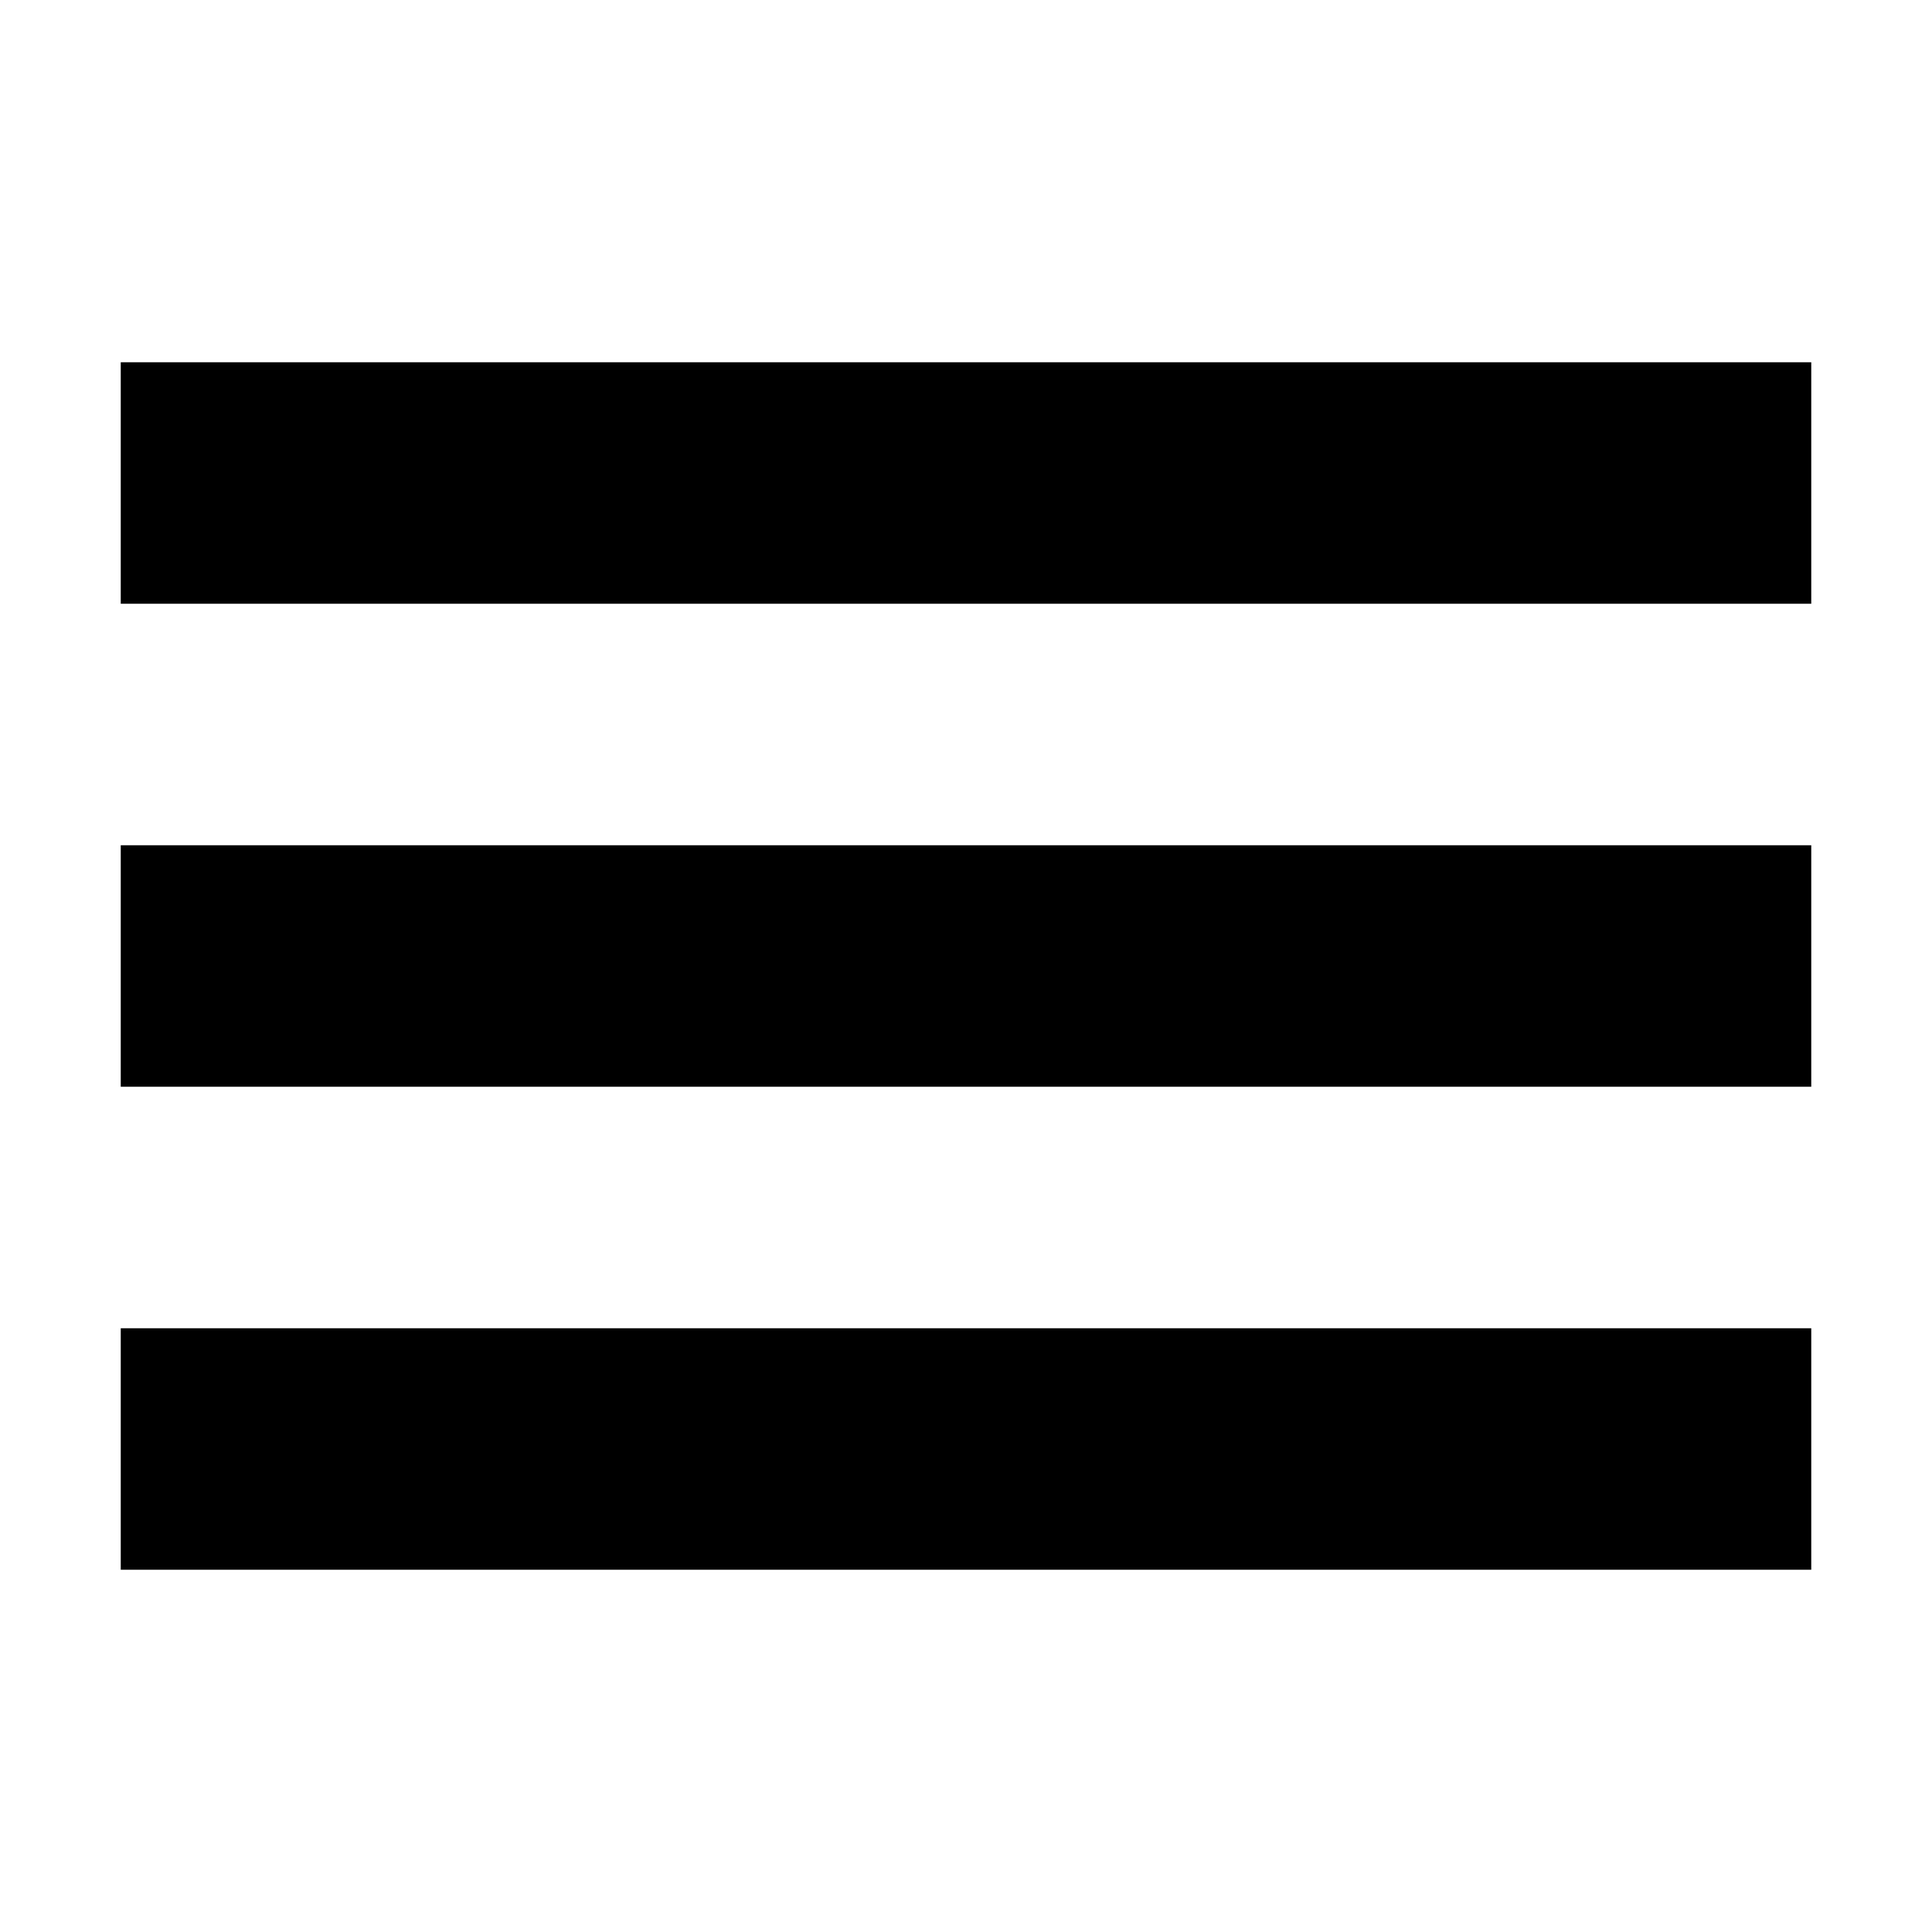
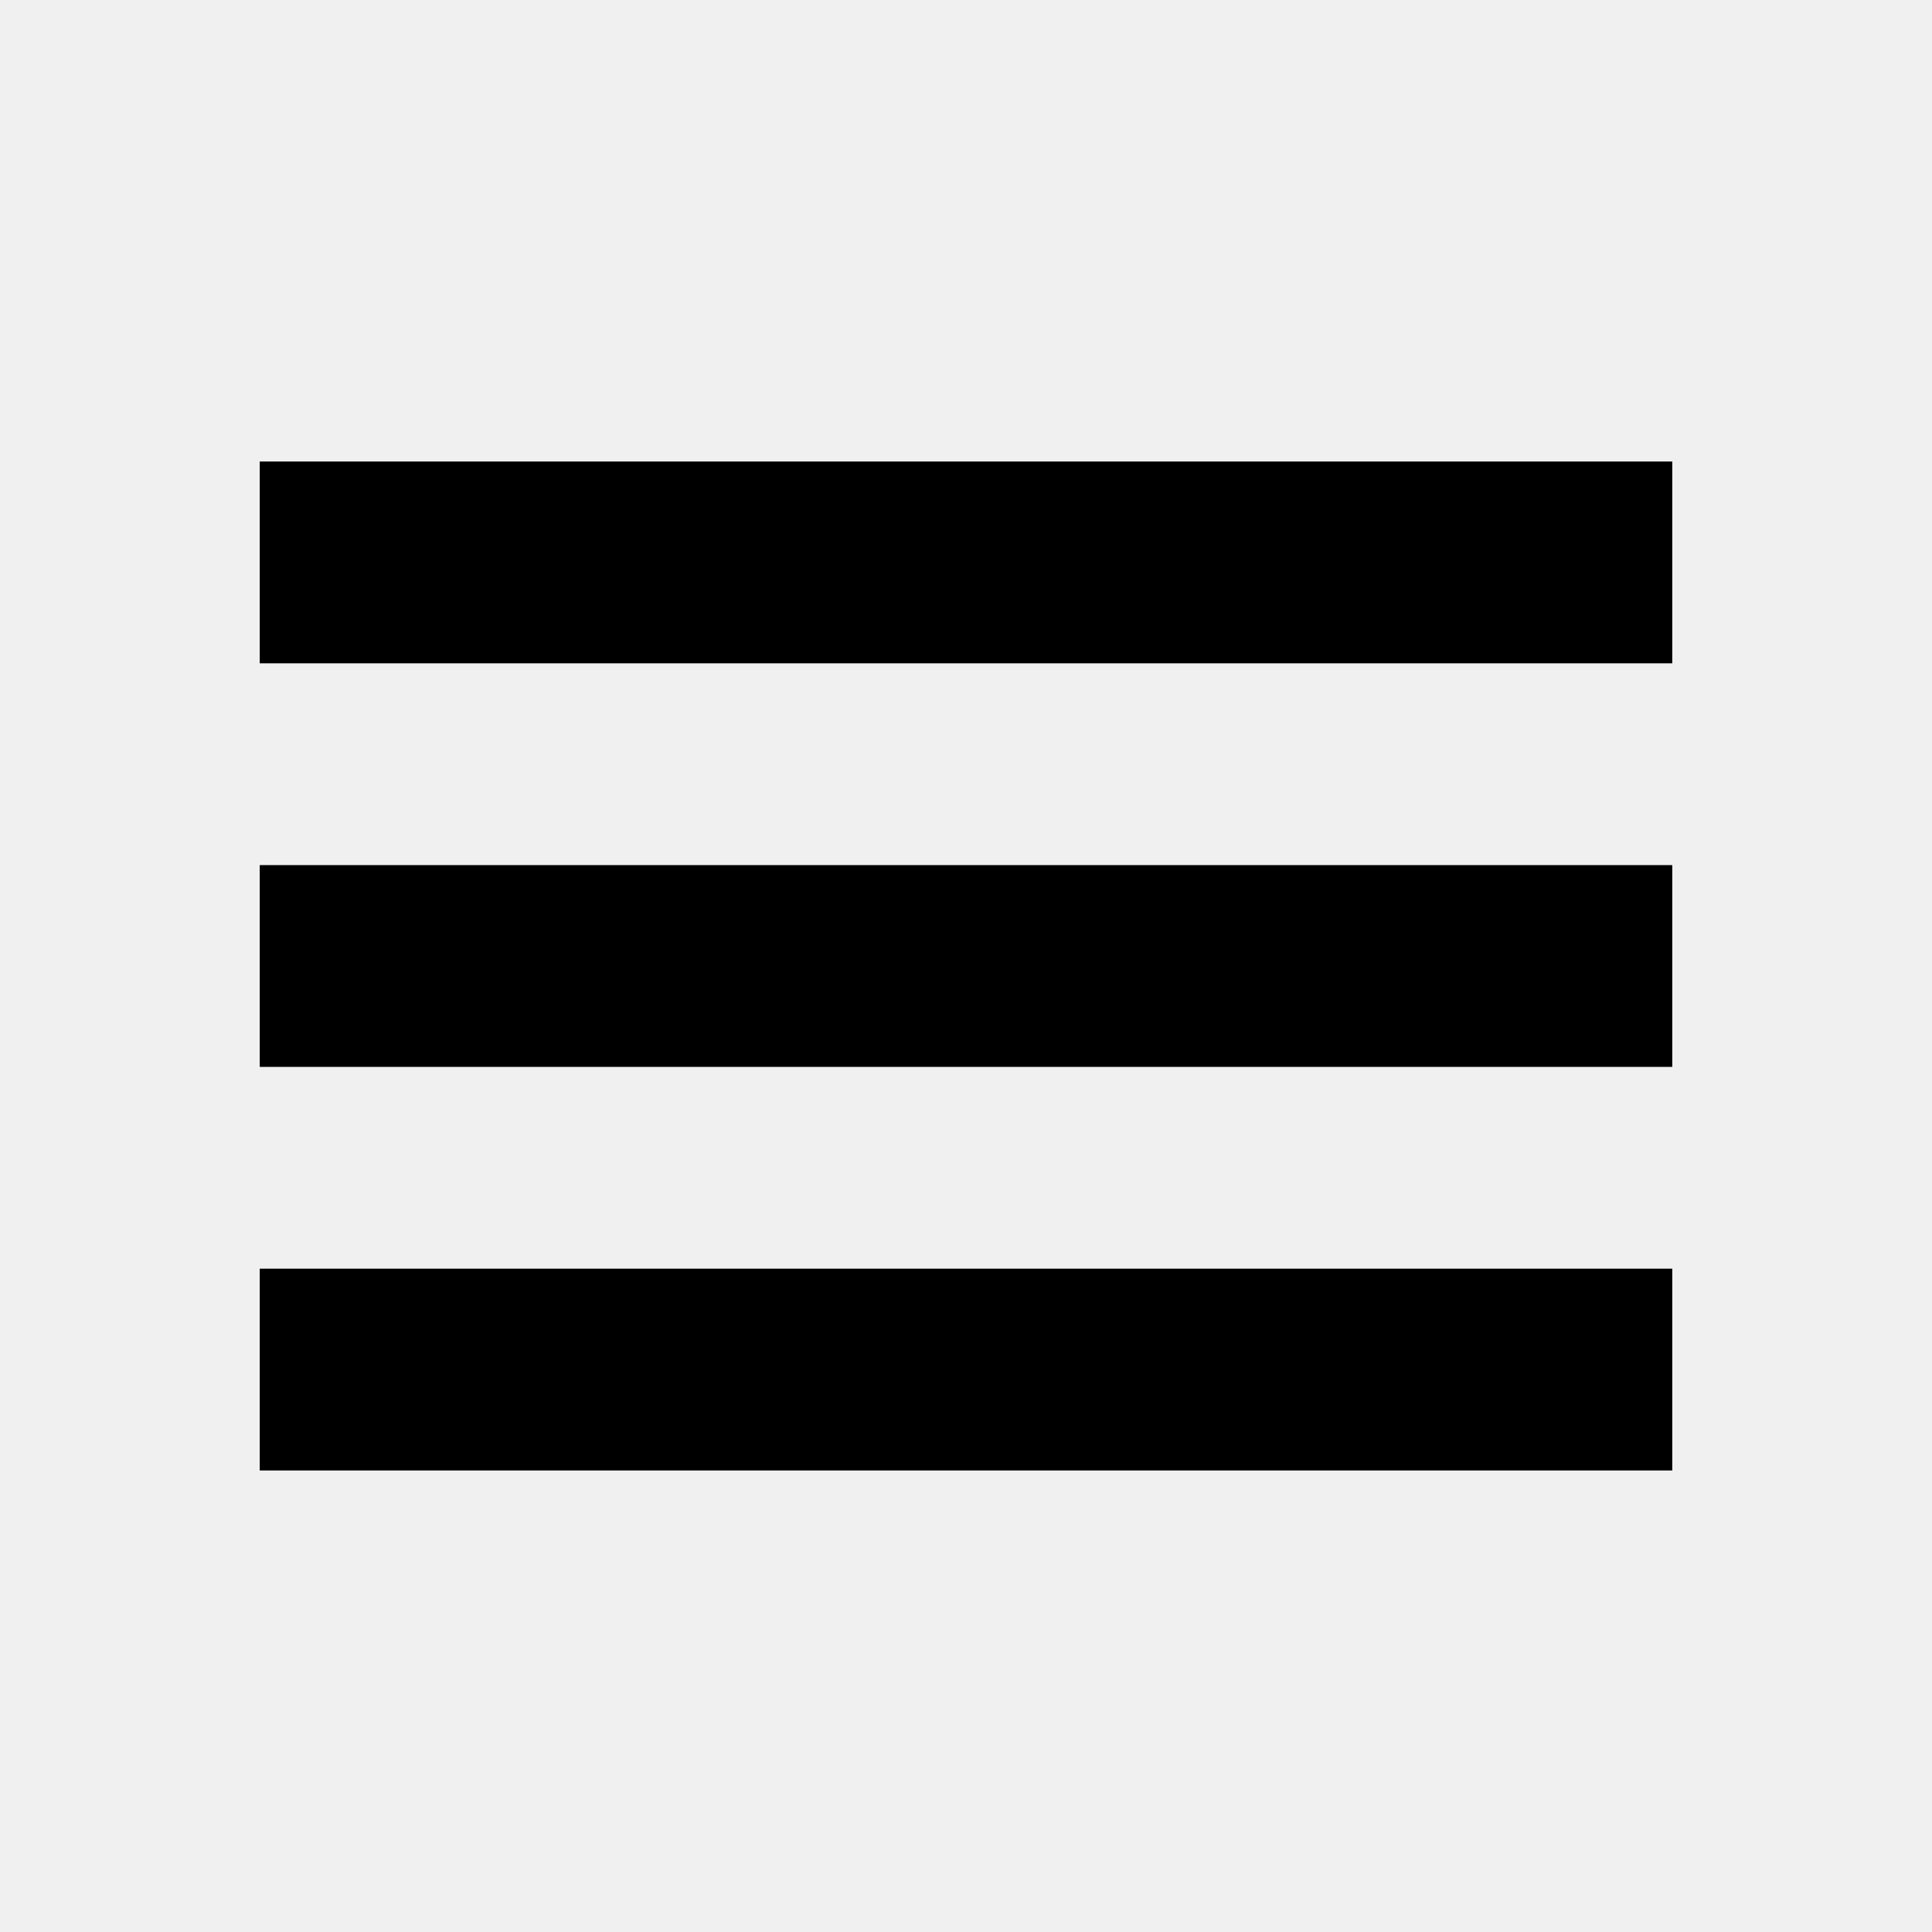
<svg xmlns="http://www.w3.org/2000/svg" style="height: 512px; width: 512px;" viewBox="0 0 512 512" version="1.1" id="svg6">
  <defs id="defs10" />
-   <rect style="fill:#ffffff;fill-opacity:1;stroke-width:1.002;stroke-linejoin:round" id="rect14" width="512" height="512" x="0" y="0" />
-   <g class="" style="" transform="translate(0,0)" id="g4">
-     <path d="M32 96v64h448V96H32zm0 128v64h448v-64H32zm0 128v64h448v-64H32z" fill="#000" fill-opacity="1" id="path2" />
+   <g class="" style="stroke-width:1.197" transform="matrix(0.8355601,0,0,0.8355601,42.09661,42.09661)" id="g4">
+     <path d="m 32,96 v 64 H 480 V 96 Z m 0,128 v 64 h 448 v -64 z m 0,128 v 64 h 448 v -64 z" fill="#000000" fill-opacity="1" id="path2" style="stroke-width:1.432" />
  </g>
</svg>
